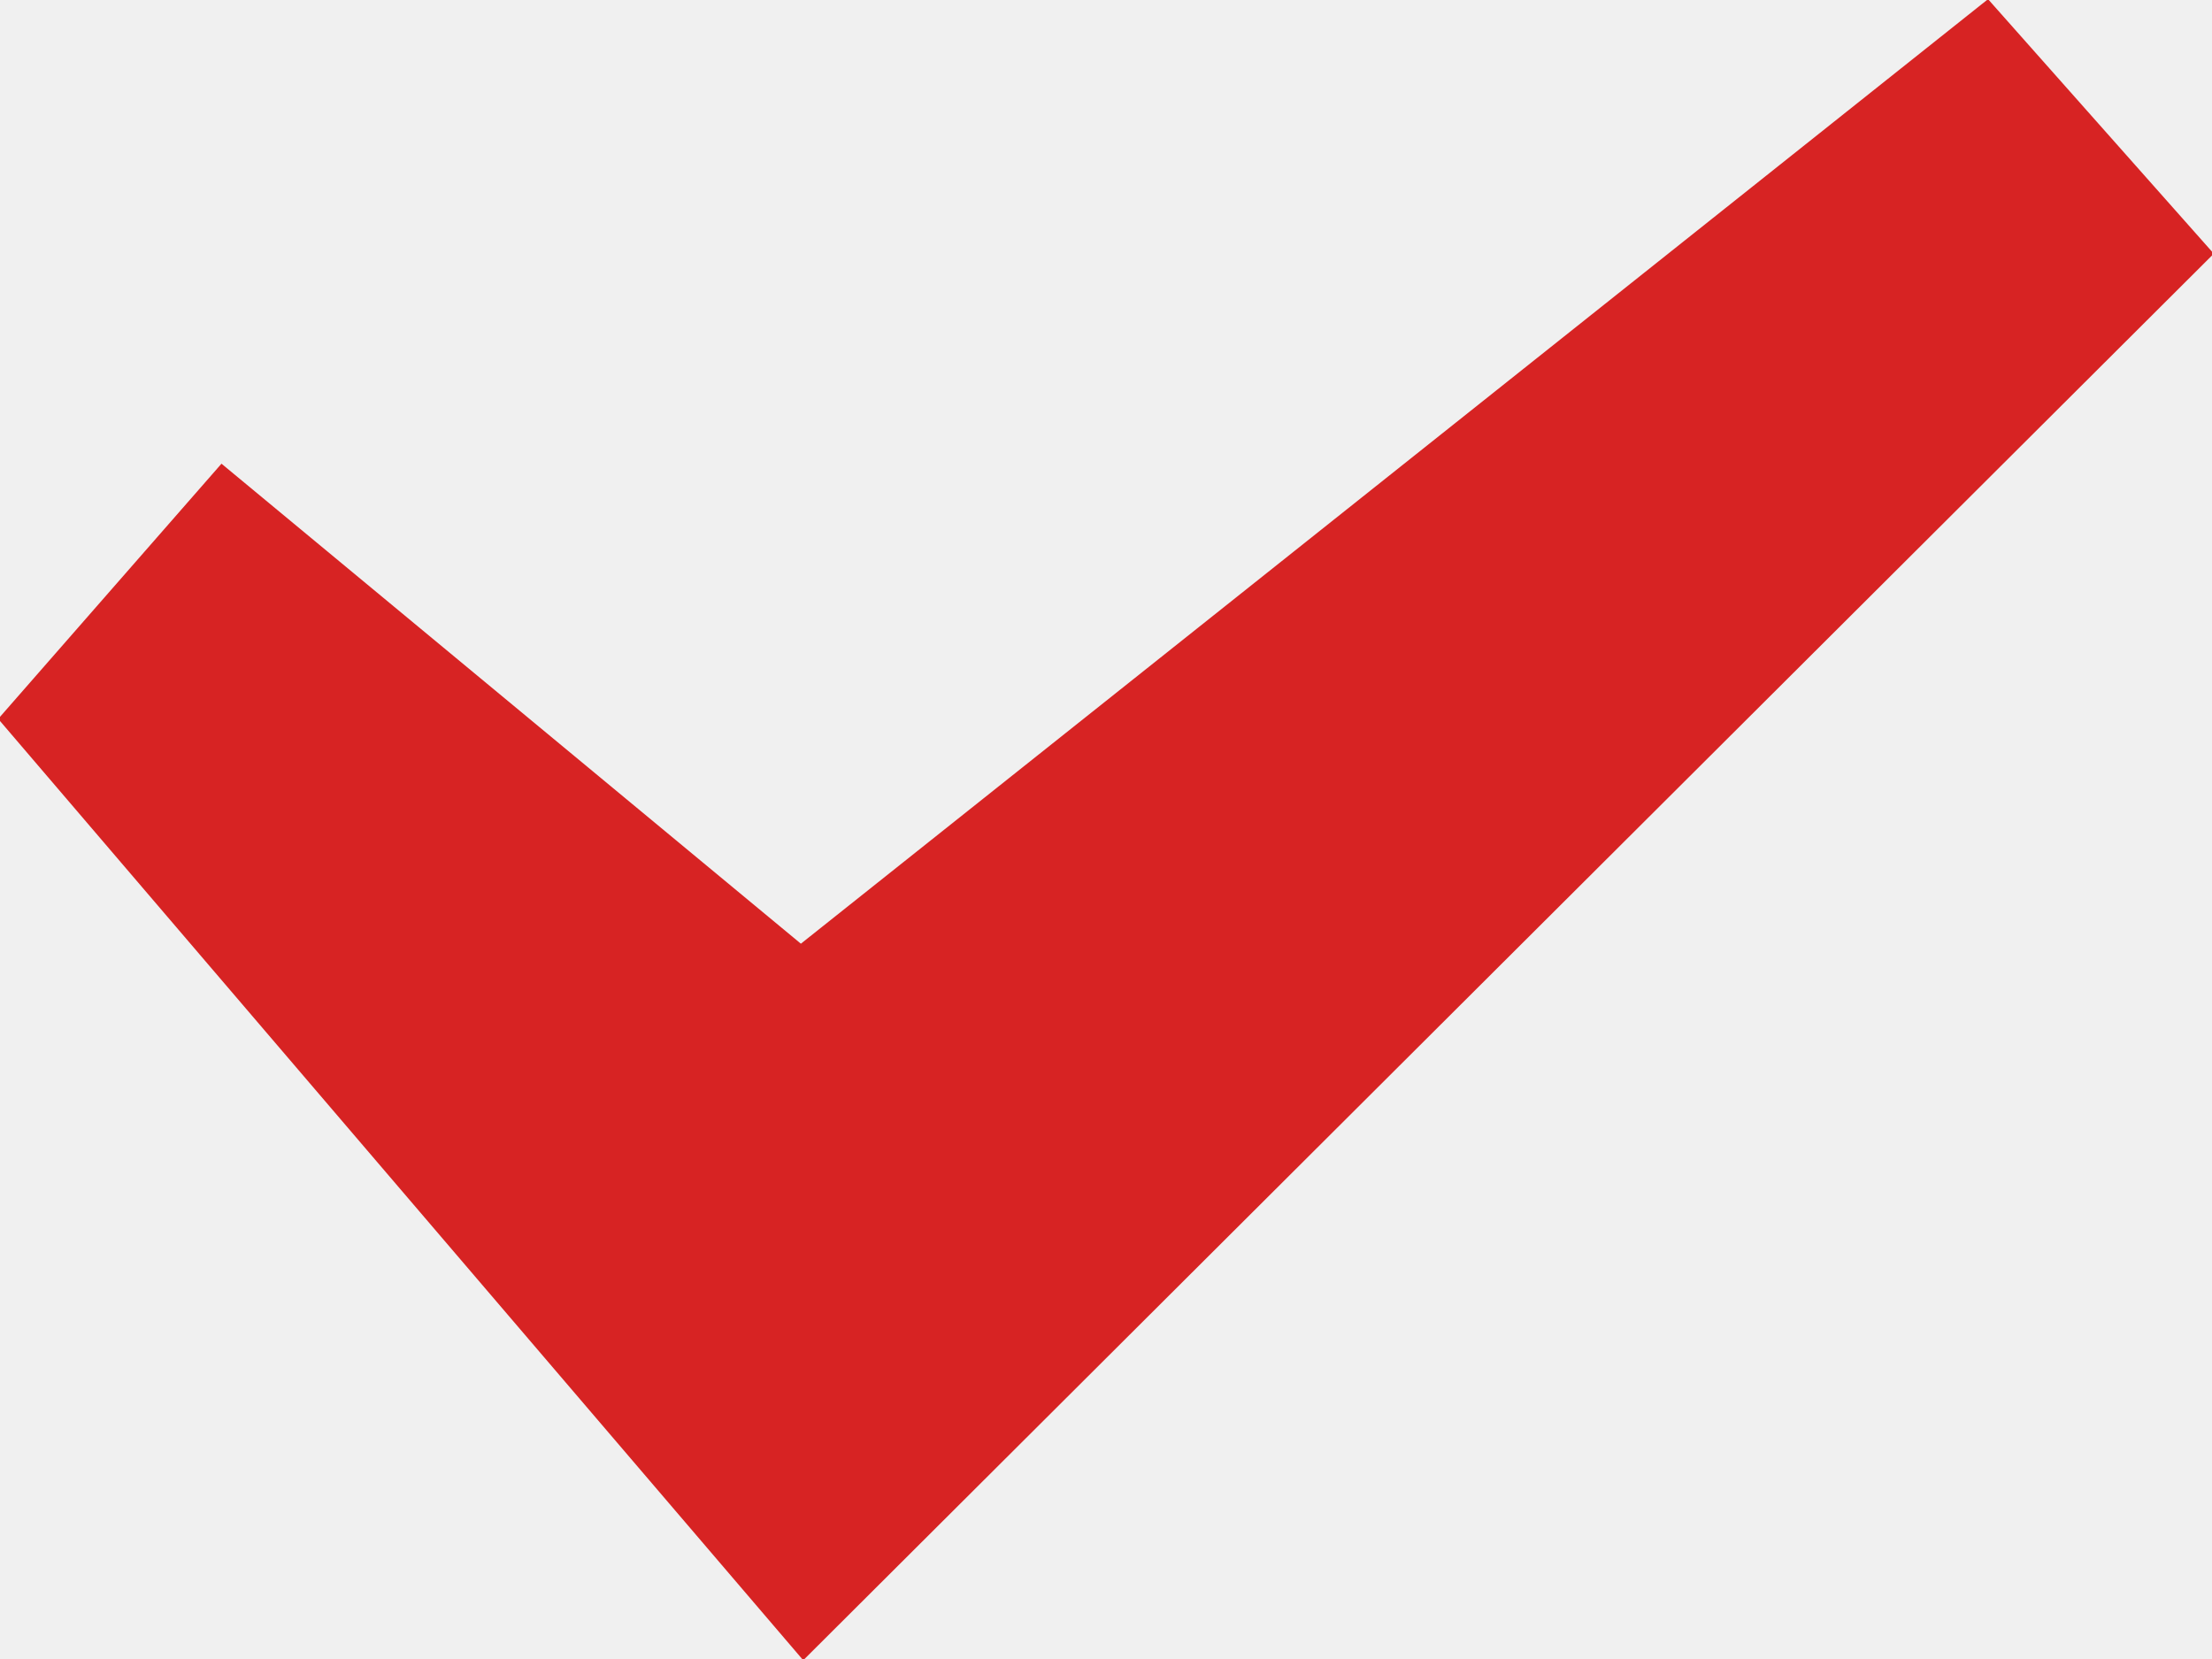
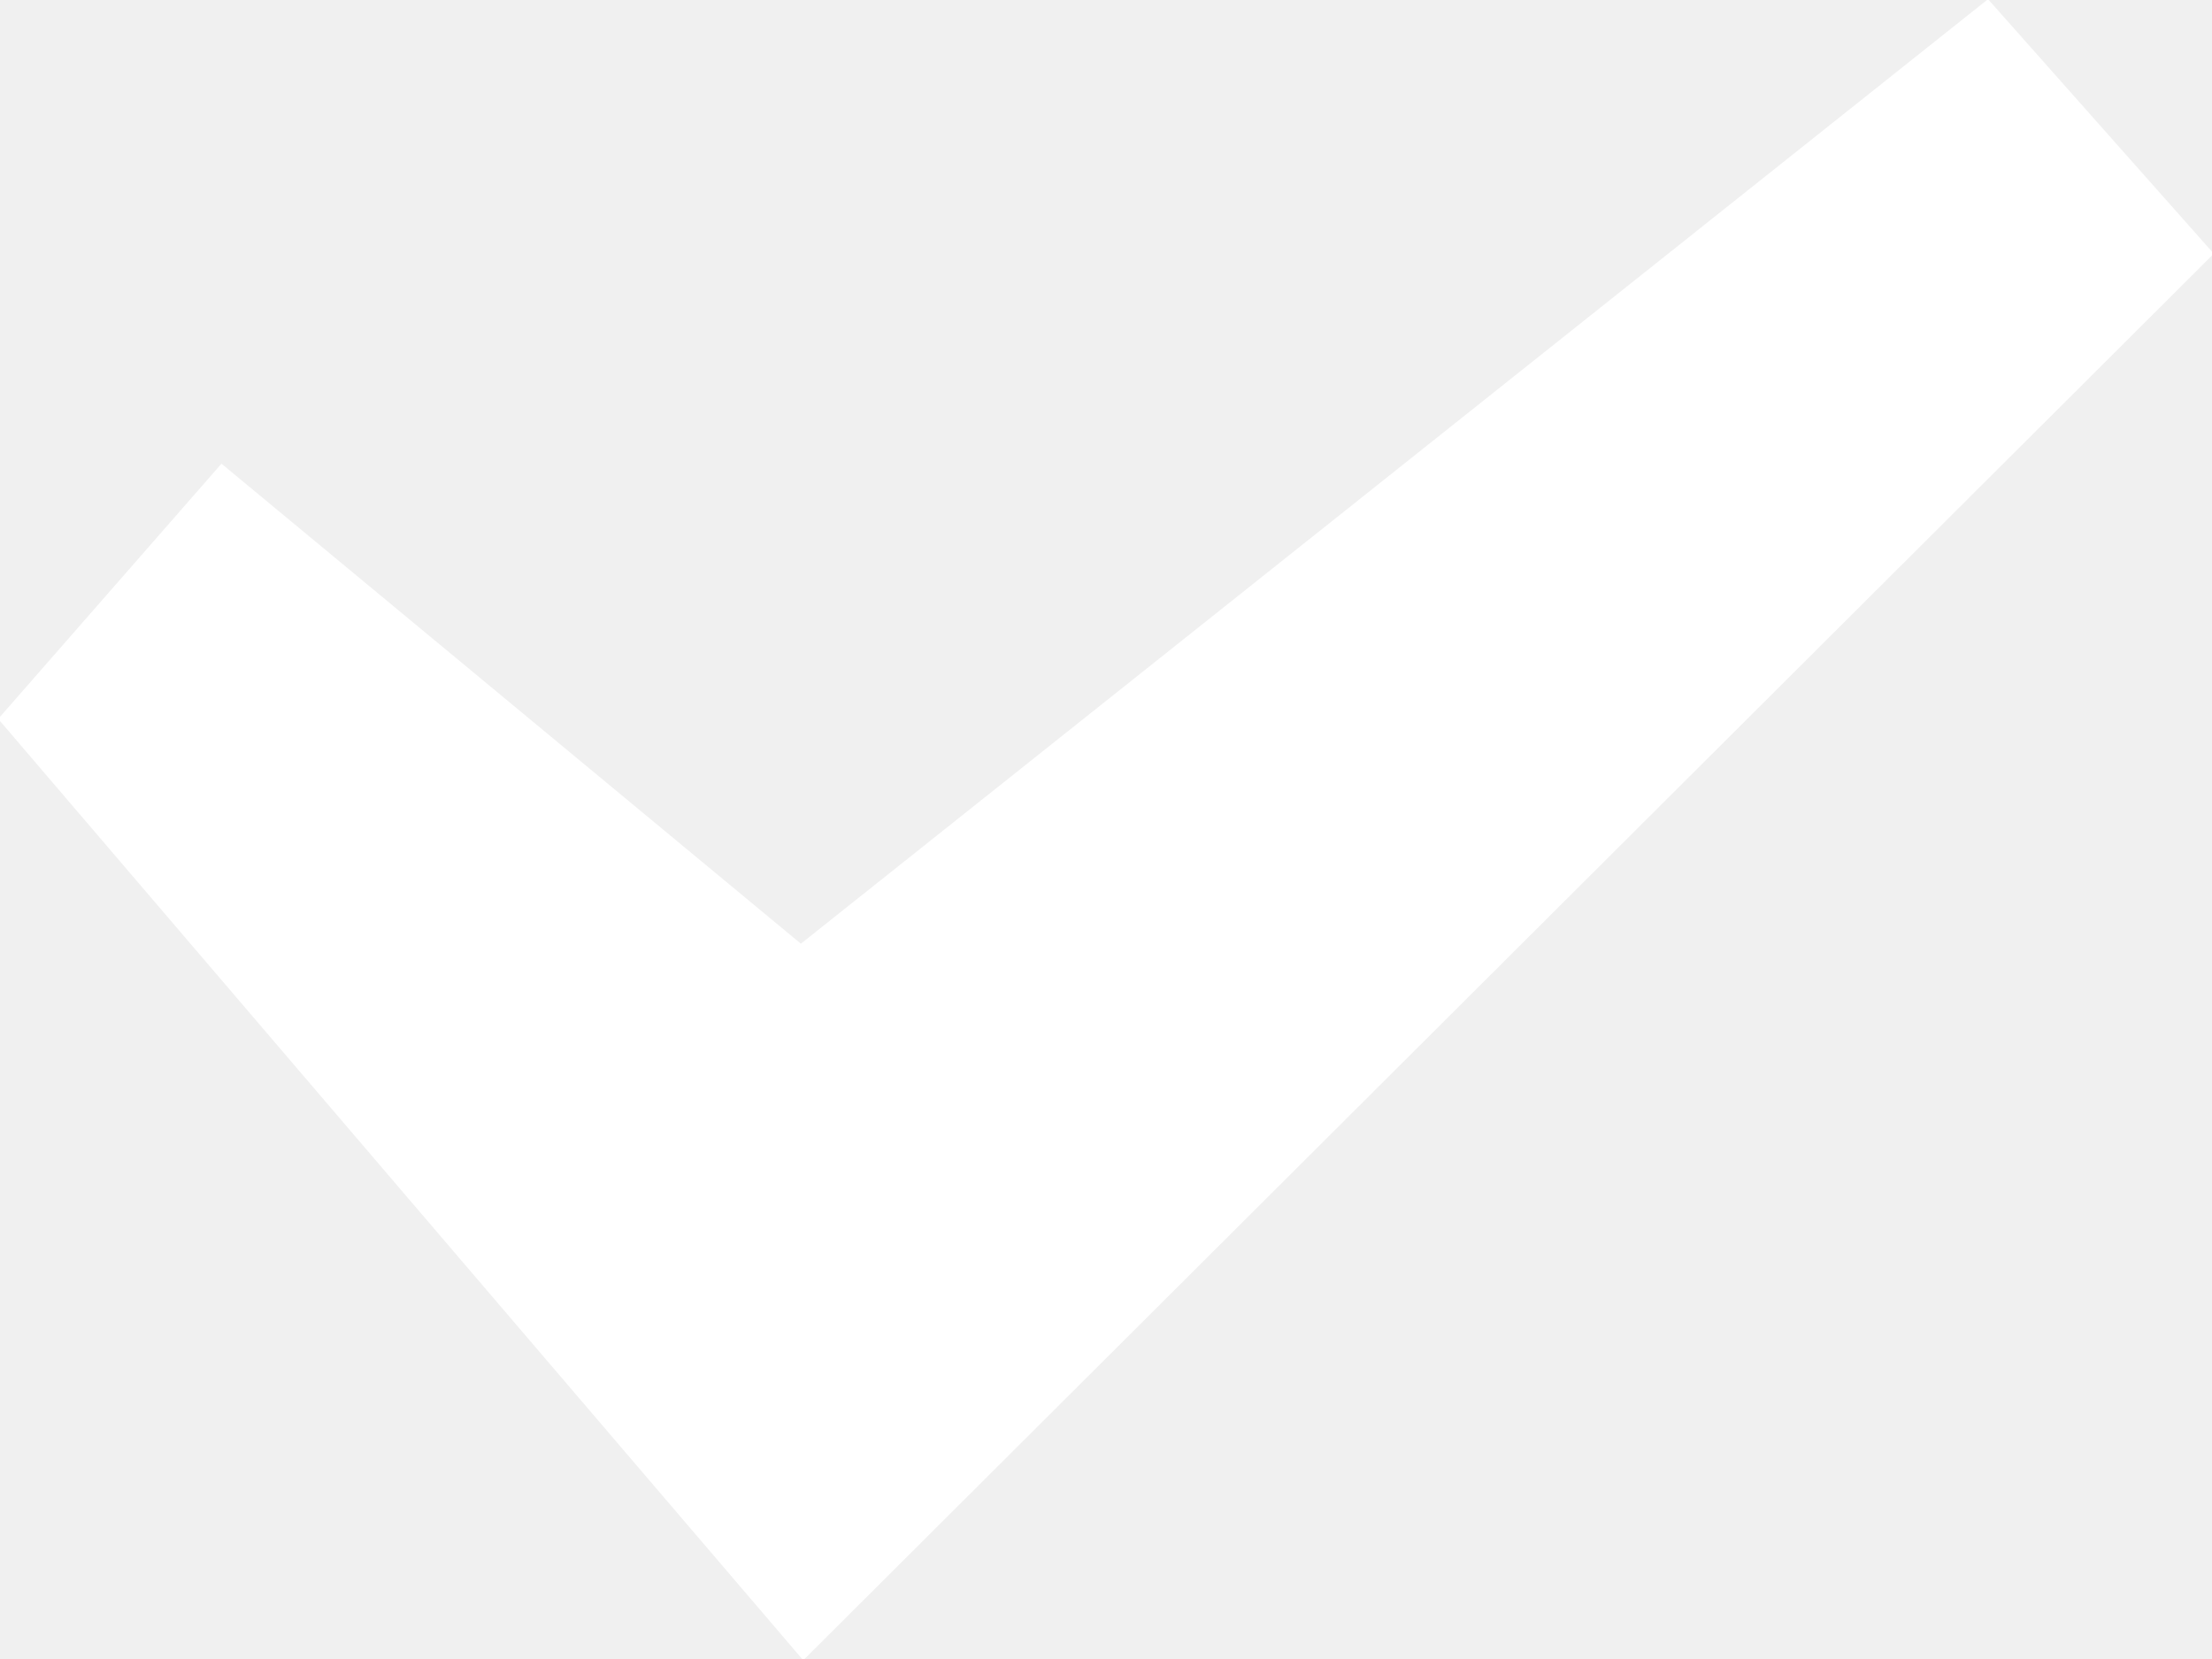
<svg xmlns="http://www.w3.org/2000/svg" xmlns:xlink="http://www.w3.org/1999/xlink" width="16" height="12" viewBox="0 0 16 12">
  <defs>
    <path id="g7rva" d="M496.38 1923.994l-8.587 6.832-4.191-3.472-1.615 1.846 5.823 6.809 10.203-10.174z" />
  </defs>
  <g>
    <g transform="translate(-482 -1924)">
-       <use fill="#D72323" xlink:href="#g7rva" />
+       <use fill="#fff" xlink:href="#g7rva" />
    </g>
  </g>
</svg>
